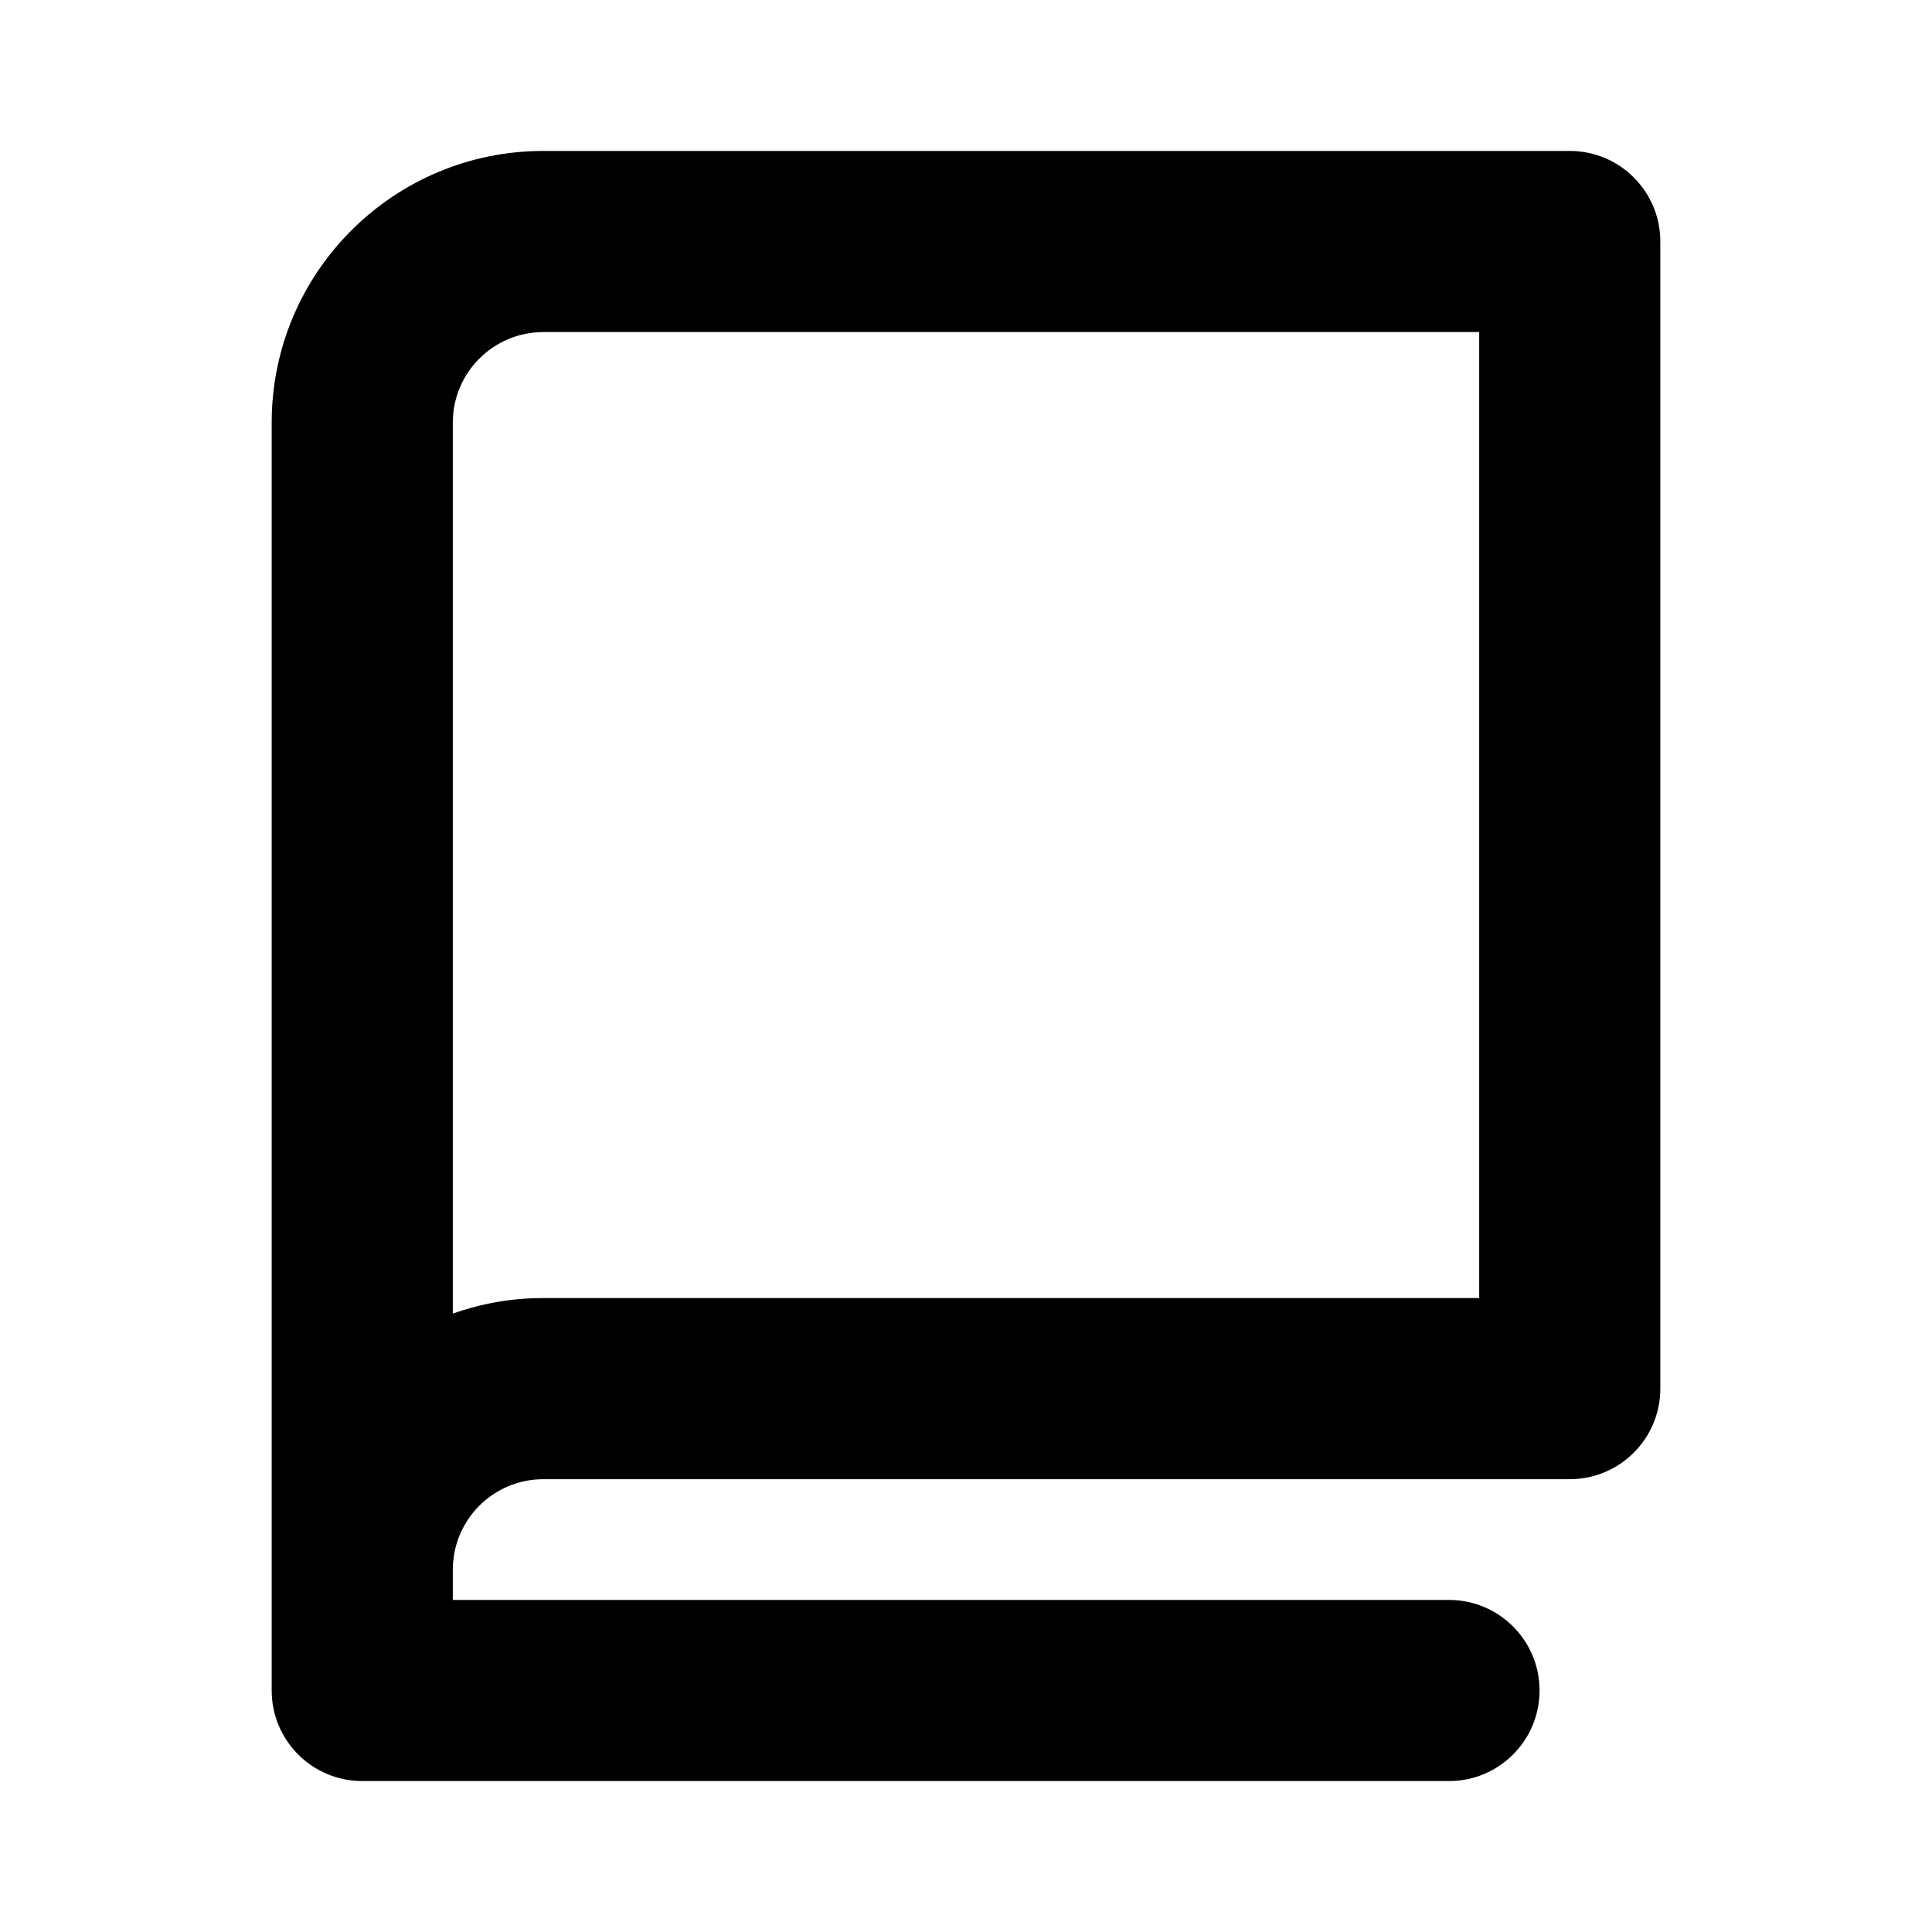
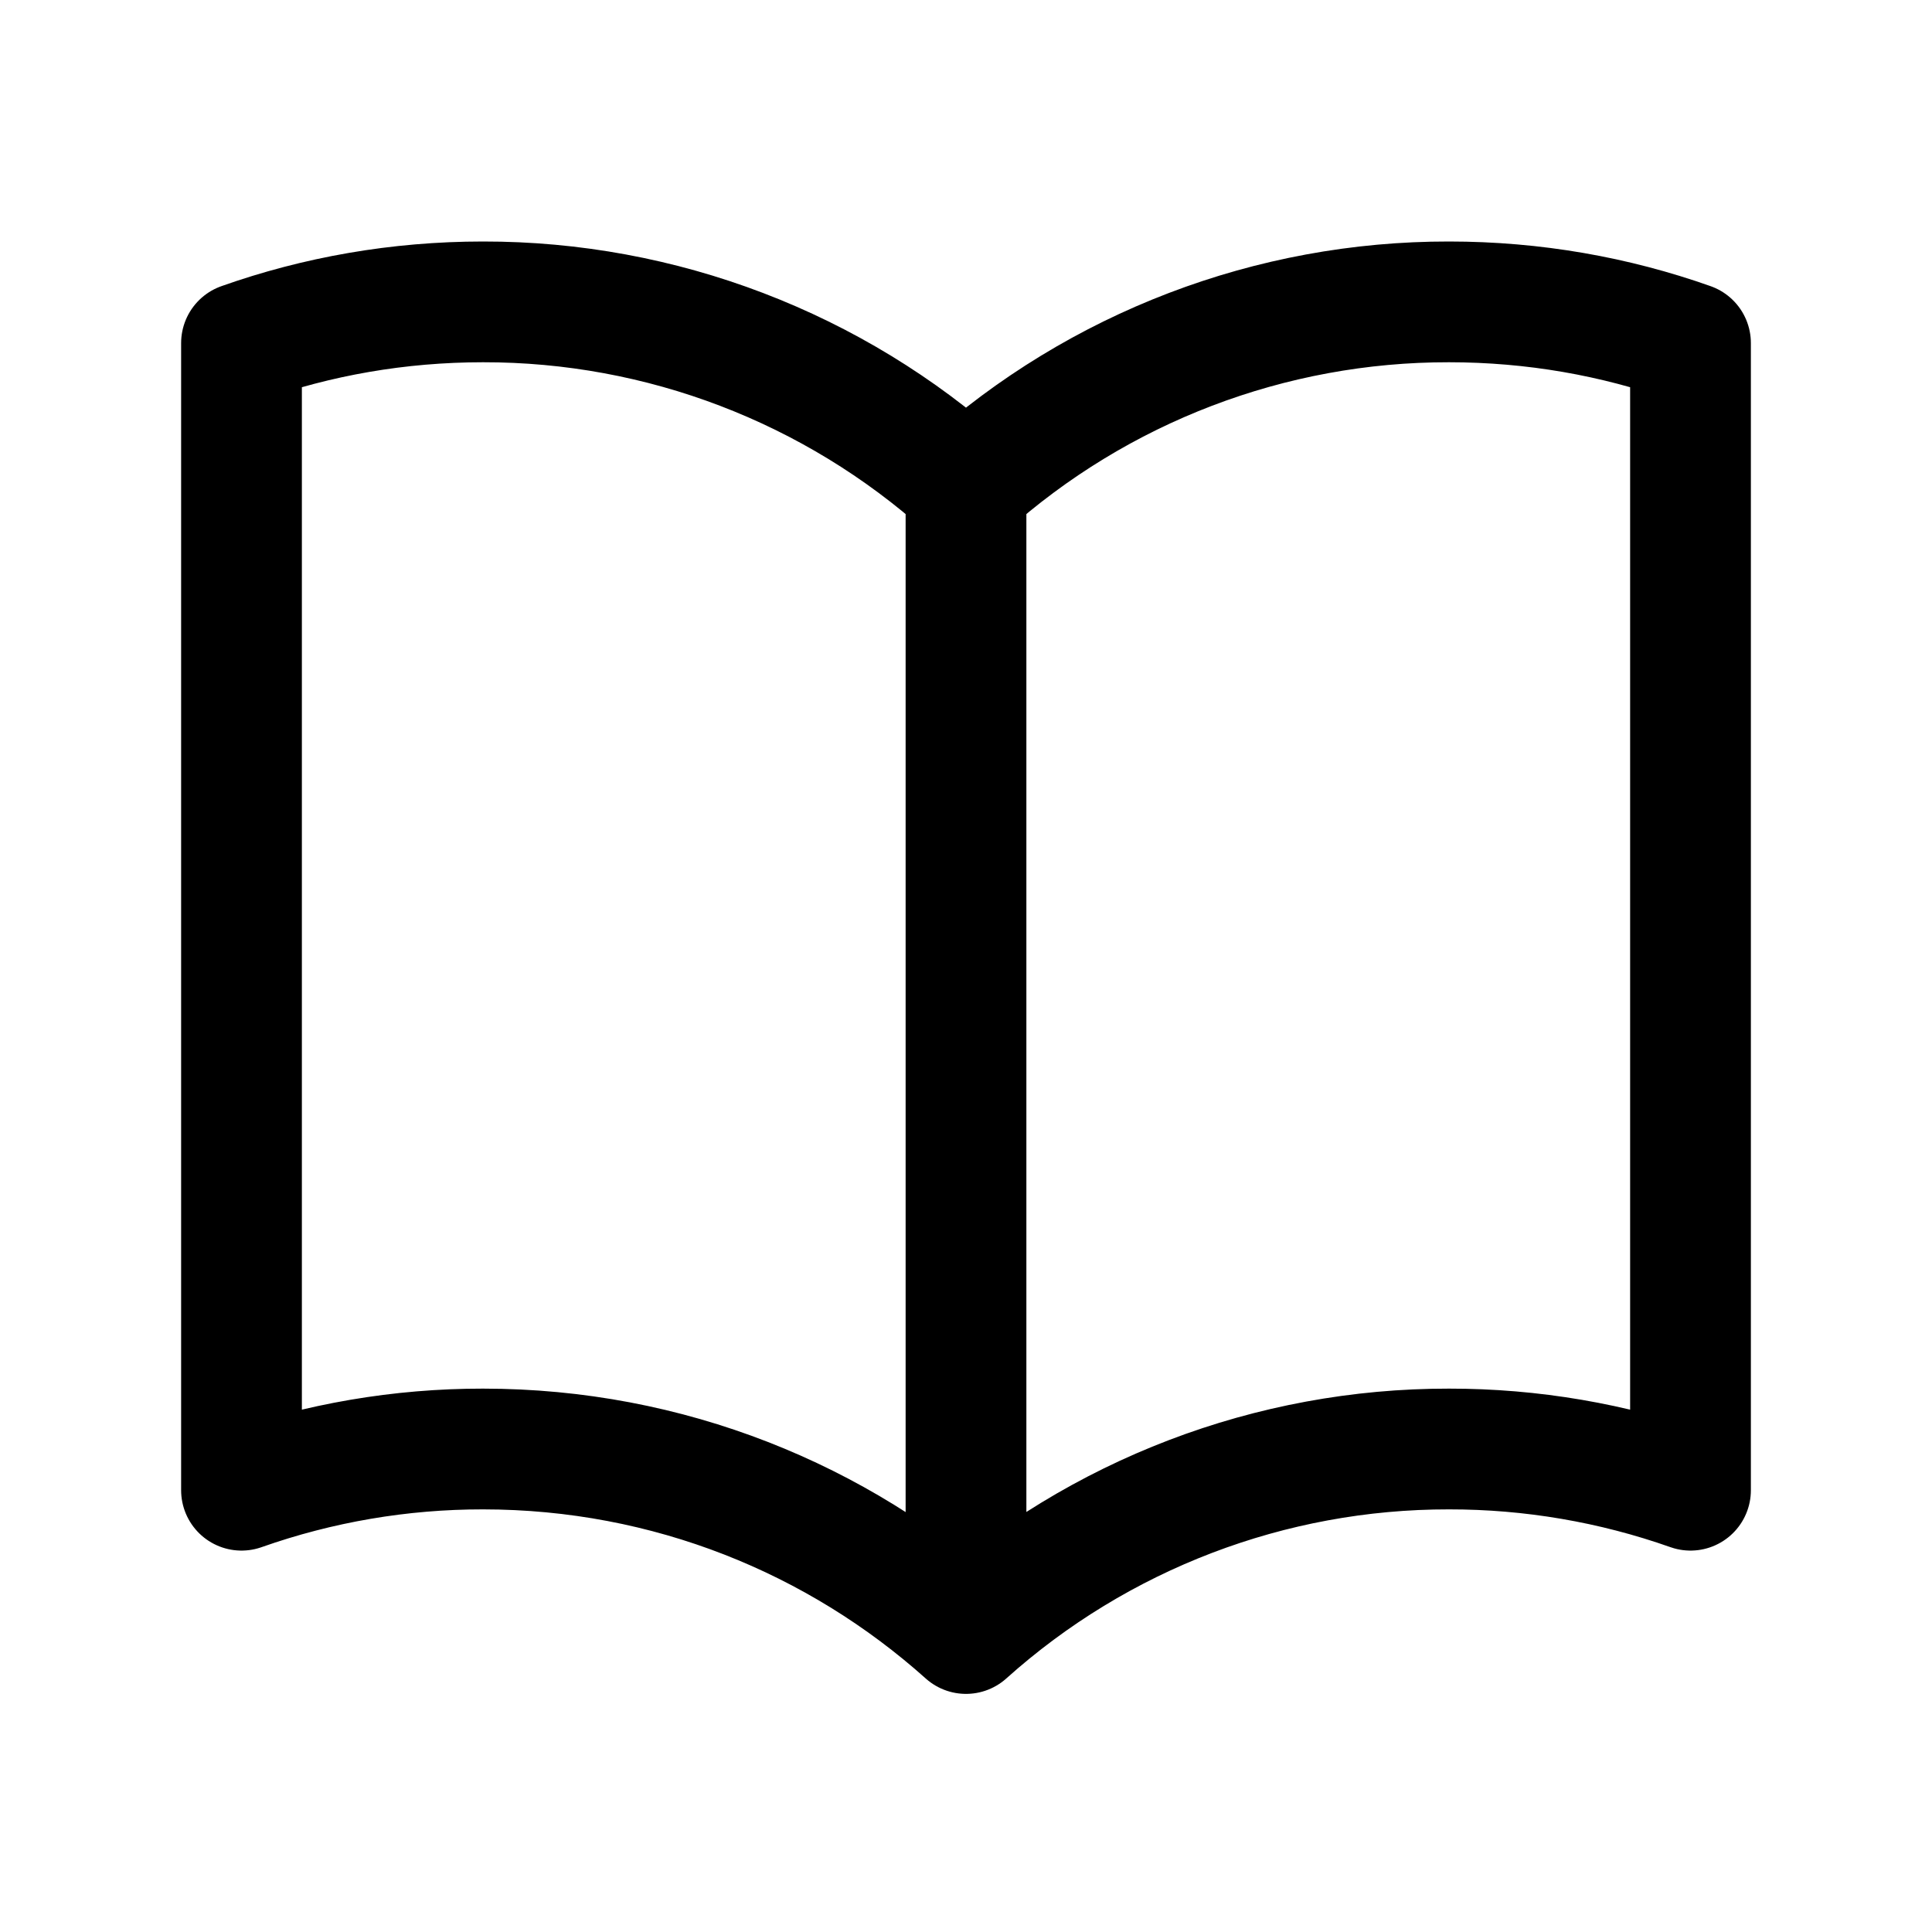
- <svg xmlns="http://www.w3.org/2000/svg" viewBox="0 0 256 256" fill="#000000">
-   <path d="M208,20H72A36,36,0,0,0,36,56V224a12,12,0,0,0,12,12H192a12,12,0,0,0,0-24H60v-4a12,12,0,0,1,12-12H208a12,12,0,0,0,12-12V32A12,12,0,0,0,208,20ZM196,172H72a35.59,35.59,0,0,0-12,2.06V56A12,12,0,0,1,72,44H196Z" />
+ <svg xmlns="http://www.w3.org/2000/svg" fill="none" viewBox="0 0 24 24" stroke-width="1.5" stroke="#000000" aria-hidden="true" data-slot="icon">
+   <path stroke-linecap="round" stroke-linejoin="round" d="M12 6.042A8.967 8.967 0 0 0 6 3.75c-1.052 0-2.062.18-3 .512v14.25A8.987 8.987 0 0 1 6 18c2.305 0 4.408.867 6 2.292m0-14.25a8.966 8.966 0 0 1 6-2.292c1.052 0 2.062.18 3 .512v14.25A8.987 8.987 0 0 0 18 18a8.967 8.967 0 0 0-6 2.292m0-14.25v14.25" />
</svg>
